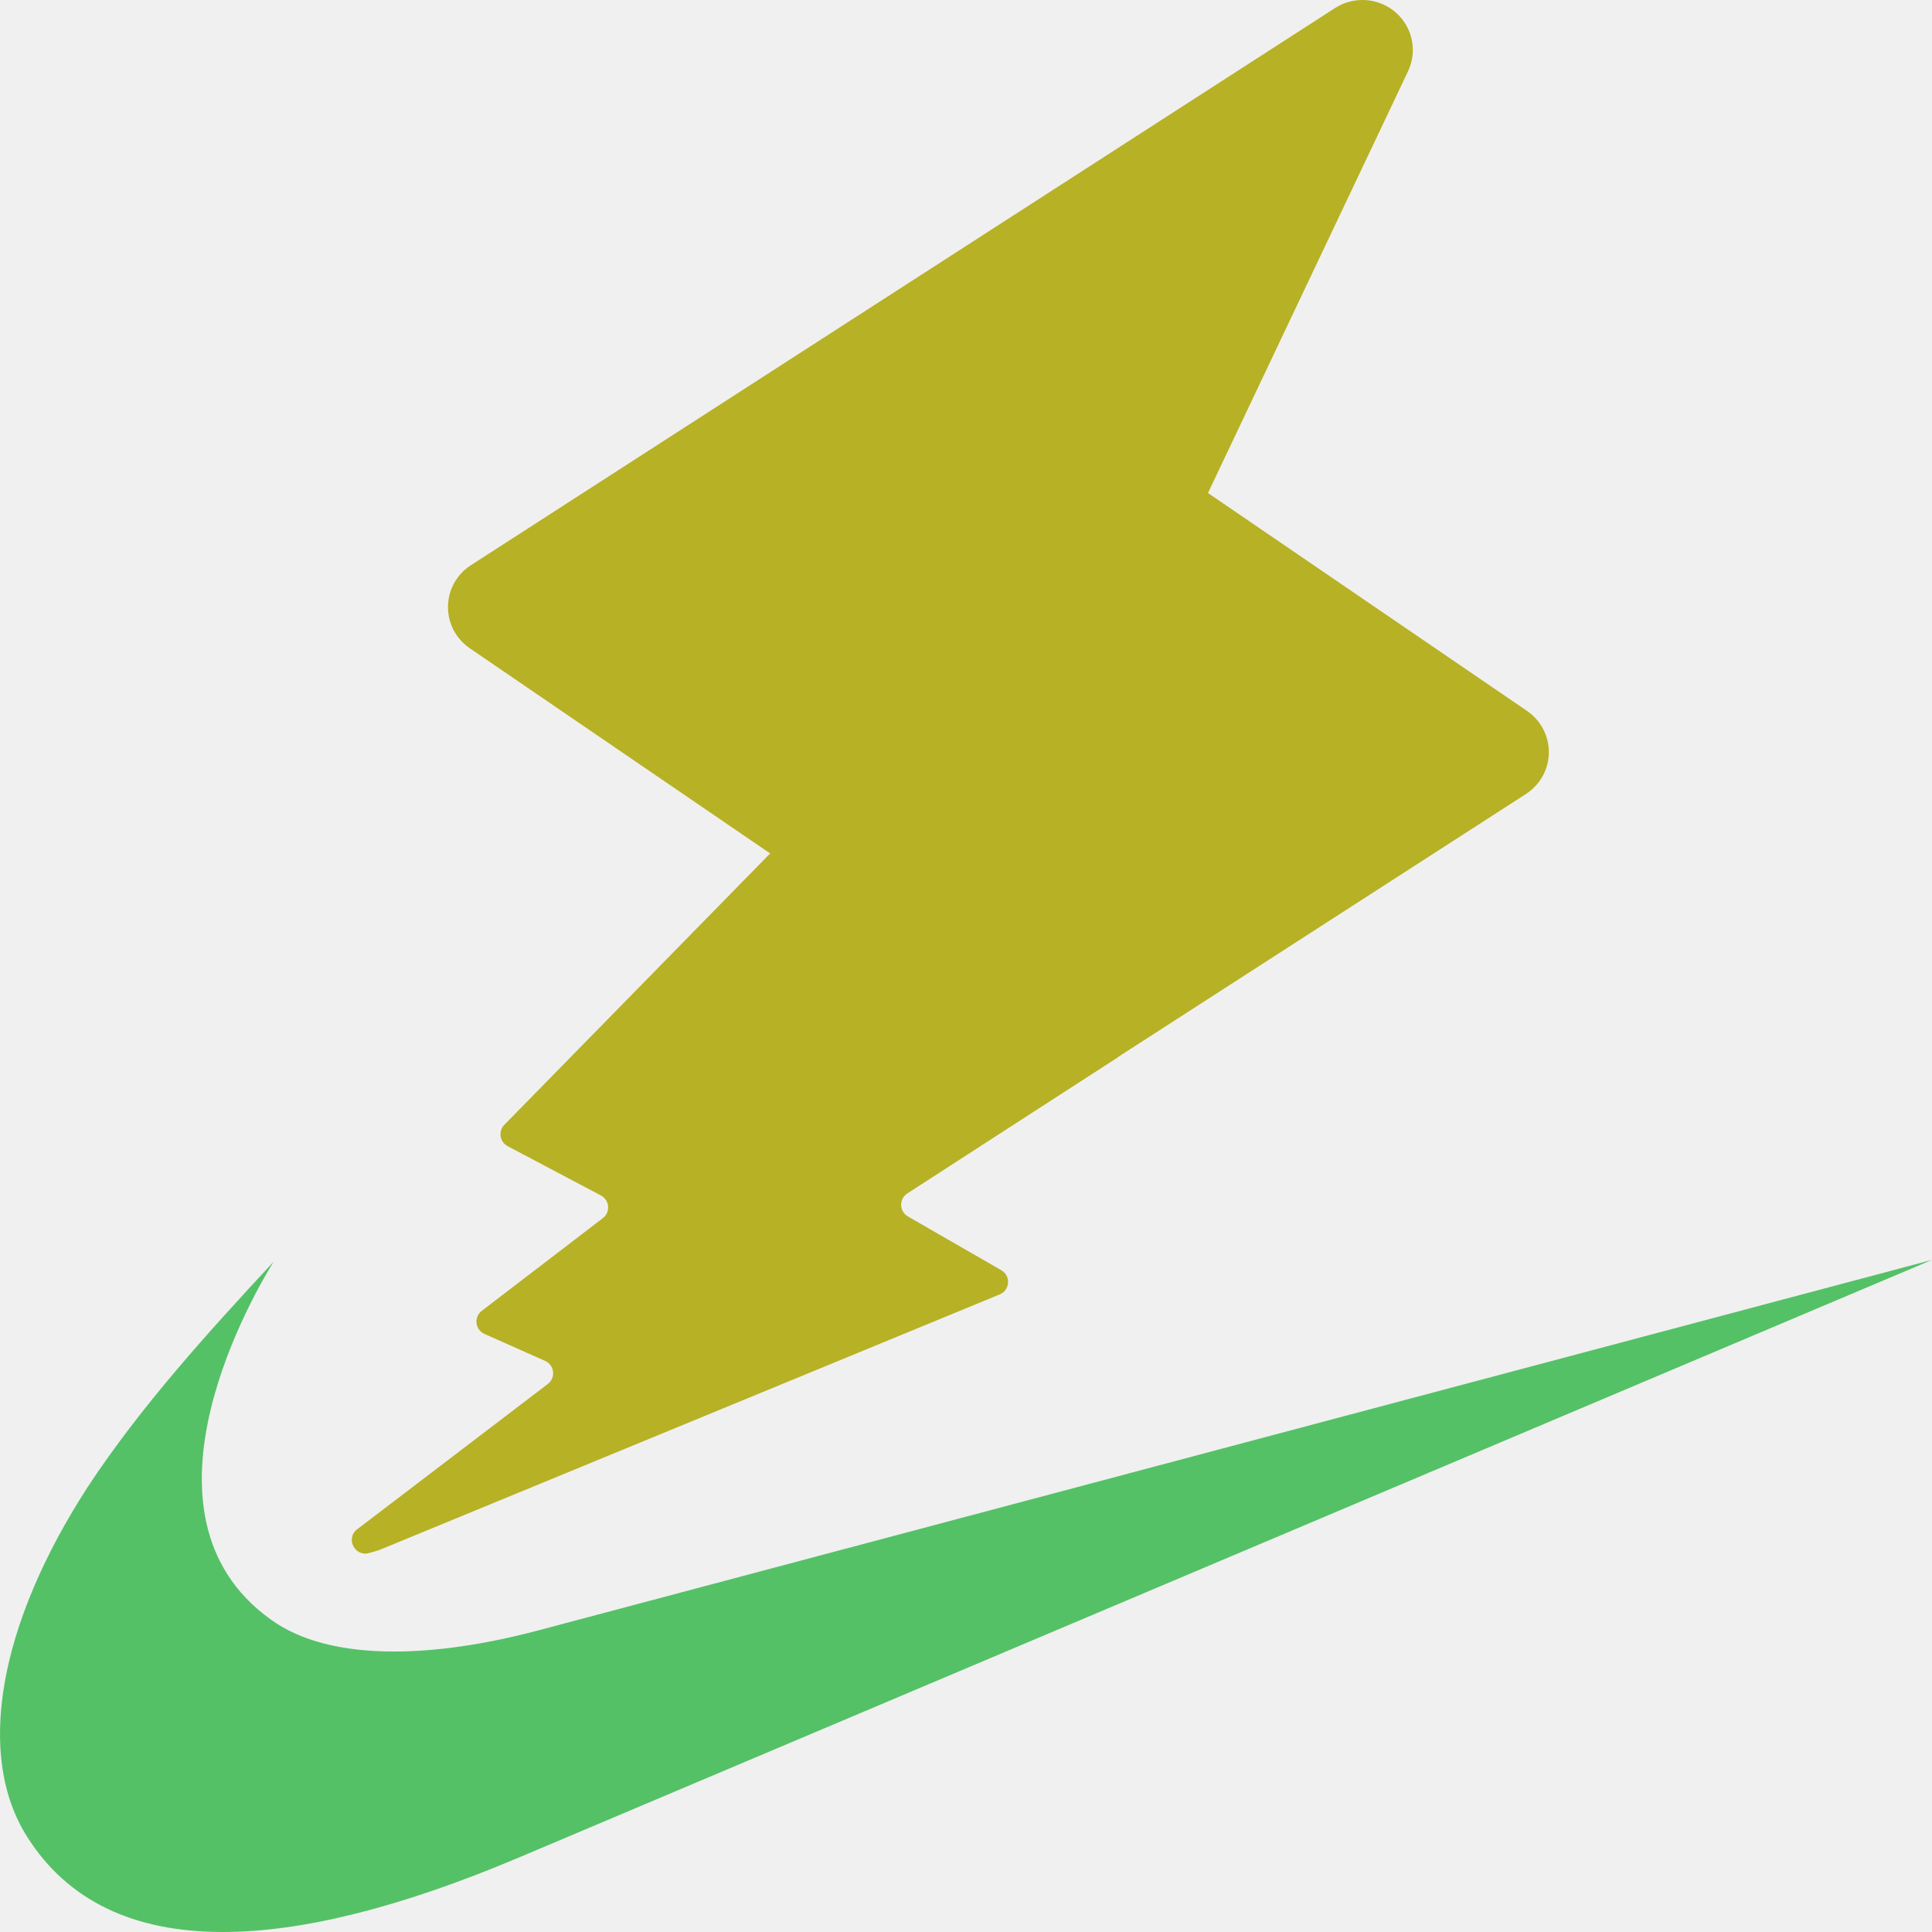
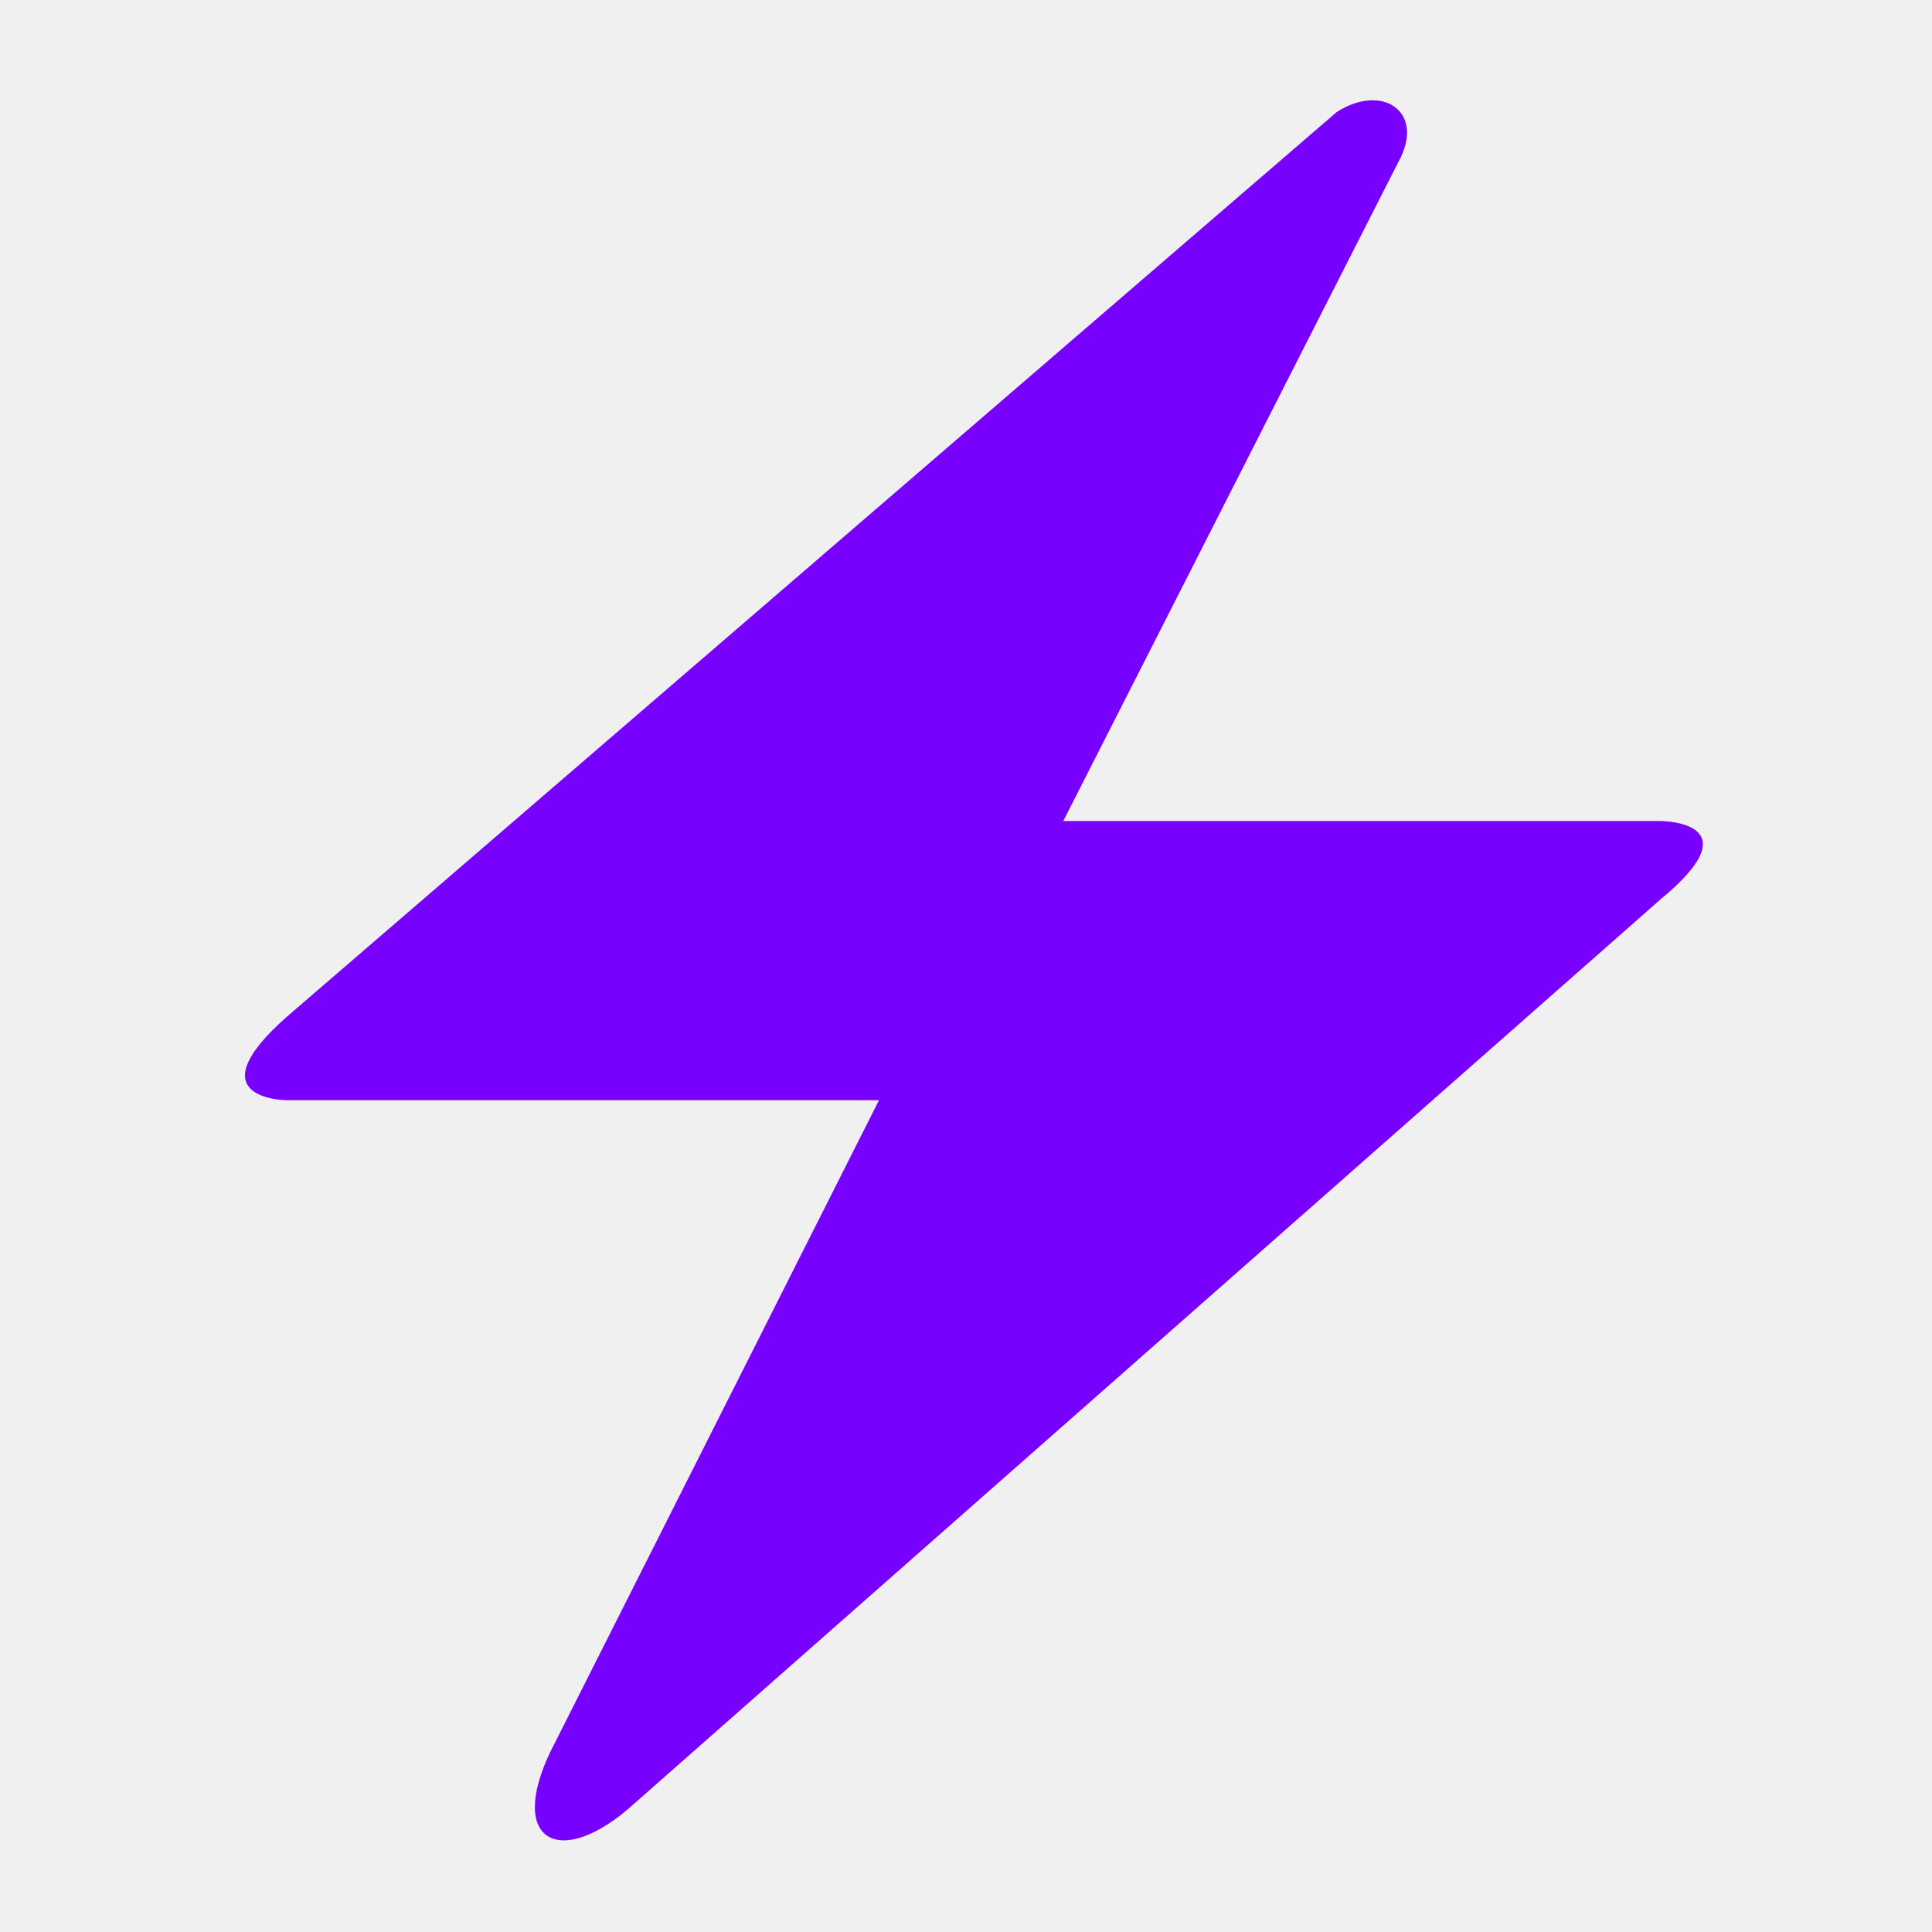
- <svg xmlns="http://www.w3.org/2000/svg" width="270.933mm" height="270.933mm" viewBox="0 0 270.933 270.933" version="1.1" id="siguici">
-   <defs id="siguici-defs-0">
-     <linearGradient id="paint1_linear" x1="194.651" y1="8.818" x2="236.076" y2="292.989" gradientUnits="userSpaceOnUse" gradientTransform="matrix(0.9168894,0.03125781,-0.03125781,0.9168894,-15.98137,84.17538)">
-       <stop stop-color="#FFEA83" id="stop436" />
-       <stop offset="0.083" stop-color="#FFDD35" id="stop438" />
-       <stop offset="1" stop-color="#FFA800" id="stop440" />
-     </linearGradient>
-     <linearGradient id="paint0_linear" x1="6" y1="33" x2="235" y2="344" gradientUnits="userSpaceOnUse" gradientTransform="matrix(-0.1139873,-0.06523,0.06523,-0.1139873,-30.82079,151.5824)">
-       <stop stop-color="#41D1FF" id="stop431" />
-       <stop offset="1" stop-color="#BD34FE" id="stop433" />
-     </linearGradient>
-     <clipPath id="clip0_301_2">
-       <rect width="165" height="165" fill="#ffffff" id="rect631" x="0" y="0" />
-     </clipPath>
-     <filter id="filter0_d_301_2" x="1.39" y="10.443" width="167.163" height="153.9" filterUnits="userSpaceOnUse" color-interpolation-filters="sRGB">
-       <feFlood flood-opacity="0" result="BackgroundImageFix" id="feFlood614" />
-       <feColorMatrix in="SourceAlpha" type="matrix" values="0 0 0 0 0 0 0 0 0 0 0 0 0 0 0 0 0 0 127 0" result="hardAlpha" id="feColorMatrix616" />
-       <feOffset dx="2" dy="3" id="feOffset618" />
-       <feGaussianBlur stdDeviation="4" id="feGaussianBlur620" />
-       <feComposite in2="hardAlpha" operator="out" id="feComposite622" />
-       <feColorMatrix type="matrix" values="0 0 0 0 0.108 0 0 0 0 0.108 0 0 0 0 0.108 0 0 0 0.2 0" id="feColorMatrix624" />
-       <feBlend mode="normal" in2="BackgroundImageFix" result="effect1_dropShadow_301_2" id="feBlend626" />
-       <feBlend mode="normal" in="SourceGraphic" in2="effect1_dropShadow_301_2" result="shape" id="feBlend628" />
-     </filter>
-   </defs>
-   <g id="layer1" transform="translate(75.0031,84.44363)">
-     <g id="g1549" transform="matrix(1.003457,0,0,1.003457,0.2592689,0.291905)">
-       <g id="g6332" transform="matrix(0.321187,0.2591362,-0.2599139,0.320226,24.43805,-35.59384)" style="fill:#b7b125;fill-opacity:1">
-         <g id="g3150" transform="translate(-8.04159,2.517598)" style="fill:#b7b125;fill-opacity:1">
-           <g id="g610" transform="matrix(5.253132,-1.560035,1.560035,5.253132,-405.9864,-162.4634)" style="fill:#b7b125;fill-opacity:1">
-             <g id="g6337" style="fill:#b7b125;fill-opacity:1">
-               <path d="M 252.586,94.776 126.905,114.984 c -2.066,0.332 -3.644,2.019 -3.839,4.102 l -12.102,129.445 c -0.285,3.049 2.44,5.516 5.445,4.93 l 35.033,-6.837 c 3.278,-0.639 6.119,2.325 5.339,5.573 l -12.051,50.217 c -0.811,3.38 2.285,6.399 5.643,5.503 l 21.691,-5.791 c 3.363,-0.897 6.461,2.13 5.641,5.513 l -19.119,78.873 c -1.196,4.934 5.32,7.868 8.222,3.702 l 1.938,-2.782 108.654,-199.557 c 1.819,-3.341 -0.986,-7.318 -4.744,-6.724 l -36.014,5.686 c -3.384,0.534 -6.138,-2.695 -5.077,-5.952 l 26.112,-80.157 c 1.062,-3.263 -1.702,-6.494 -5.09,-5.95 z" fill="url(#paint1_linear)" id="path429" style="fill:#b7b125;fill-opacity:1;stroke-width:0.917" transform="matrix(0.1749347,0.05195078,-0.05195078,0.1749347,64.11853,49.48915)" />
-               <path d="M 121.085,55.727 84.947,107.978 c -0.383,0.554 -0.937,0.969 -1.578,1.182 -0.641,0.213 -1.334,0.211 -1.974,-0.003 -0.64,-0.215 -1.191,-0.632 -1.571,-1.187 -0.38,-0.556 -0.567,-1.22 -0.533,-1.891 l 1.446,-28.848 -23.349,-4.952 c -0.499,-0.106 -0.964,-0.332 -1.354,-0.66 -0.39,-0.327 -0.692,-0.746 -0.881,-1.218 -0.188,-0.472 -0.257,-0.983 -0.2,-1.488 0.057,-0.505 0.239,-0.988 0.528,-1.407 l 36.138,-52.251 c 0.383,-0.554 0.937,-0.969 1.578,-1.182 0.641,-0.213 1.334,-0.212 1.974,0.003 0.64,0.215 1.191,0.632 1.571,1.187 0.38,0.555 0.567,1.219 0.533,1.891 l -1.446,28.848 23.349,4.951 c 0.499,0.106 0.964,0.333 1.354,0.66 0.39,0.328 0.692,0.746 0.88,1.218 0.189,0.472 0.257,0.983 0.2,1.488 -0.057,0.505 -0.239,0.988 -0.529,1.407 z" fill="#fcc72b" id="path604-5" style="fill:#b7b125;fill-opacity:1" />
-             </g>
-           </g>
-         </g>
-       </g>
-       <g clip-path="url(#clip0_301_2)" id="g612" transform="matrix(0.4610274,0,0,0.459648,108.2659,62.43564)">
-         <path d="m -145.171,61.766 -36.138,52.251 c -0.383,0.554 -0.937,0.969 -1.578,1.182 -0.641,0.213 -1.334,0.211 -1.974,-0.003 -0.64,-0.215 -1.191,-0.632 -1.571,-1.187 -0.38,-0.556 -0.567,-1.22 -0.533,-1.891 l 1.446,-28.848 -23.349,-4.952 c -0.499,-0.106 -0.964,-0.332 -1.354,-0.66 -0.39,-0.327 -0.692,-0.746 -0.881,-1.218 -0.188,-0.472 -0.257,-0.983 -0.2,-1.488 0.057,-0.505 0.239,-0.988 0.528,-1.407 l 36.138,-52.251 c 0.383,-0.554 0.937,-0.969 1.578,-1.182 0.641,-0.213 1.334,-0.212 1.974,0.003 0.64,0.215 1.191,0.632 1.571,1.187 0.38,0.555 0.567,1.219 0.533,1.891 l -1.446,28.848 23.349,4.951 c 0.499,0.106 0.964,0.333 1.354,0.66 0.39,0.328 0.692,0.746 0.88,1.218 0.189,0.472 0.257,0.983 0.2,1.488 -0.057,0.505 -0.239,0.988 -0.529,1.407 z" fill="#fcc72b" id="path604" />
-       </g>
-       <path fill="currentColor" fill-rule="evenodd" d="M 194.997,91.626 -2.458,175.133 c -16.44,6.954 -30.269,10.423 -41.414,10.423 -12.54,0 -21.674,-4.412 -27.284,-13.22 -7.275,-11.365 -4.095,-29.64 8.385,-48.932 7.41,-11.276 16.83,-21.625 26.009,-31.525 -2.16,3.499 -21.224,35.129 -0.375,50.024 4.125,2.991 9.99,4.456 17.205,4.456 5.79,0 12.435,-0.943 19.74,-2.841 z" clip-rule="evenodd" id="path1129" style="fill:#54c166;fill-opacity:1;stroke-width:14.977" />
-     </g>
+ <svg xmlns="http://www.w3.org/2000/svg" width="284.237" height="284.237" viewBox="0 0 284.237 284.237" fill="none" version="1.1">
+   <g transform="matrix(1.003876,0,0,1.003876,0.3769064,0.8460234)" style="fill:#7800ff;fill-opacity:1">
+     <path d="M 41.708,148.123 195.541,15.563 c 6.703,-4.293 13.092,0 9.001,7.364 l -49.096,96.556 h 87.554 c 0,0 13.91,0 0,11.456 L 91.622,264.316 C 80.984,273.317 73.62,268.407 80.984,254.497 l 47.459,-94.1 H 41.708 c 0,0 -13.91,0 0,-12.274 z" />
  </g>
</svg>
